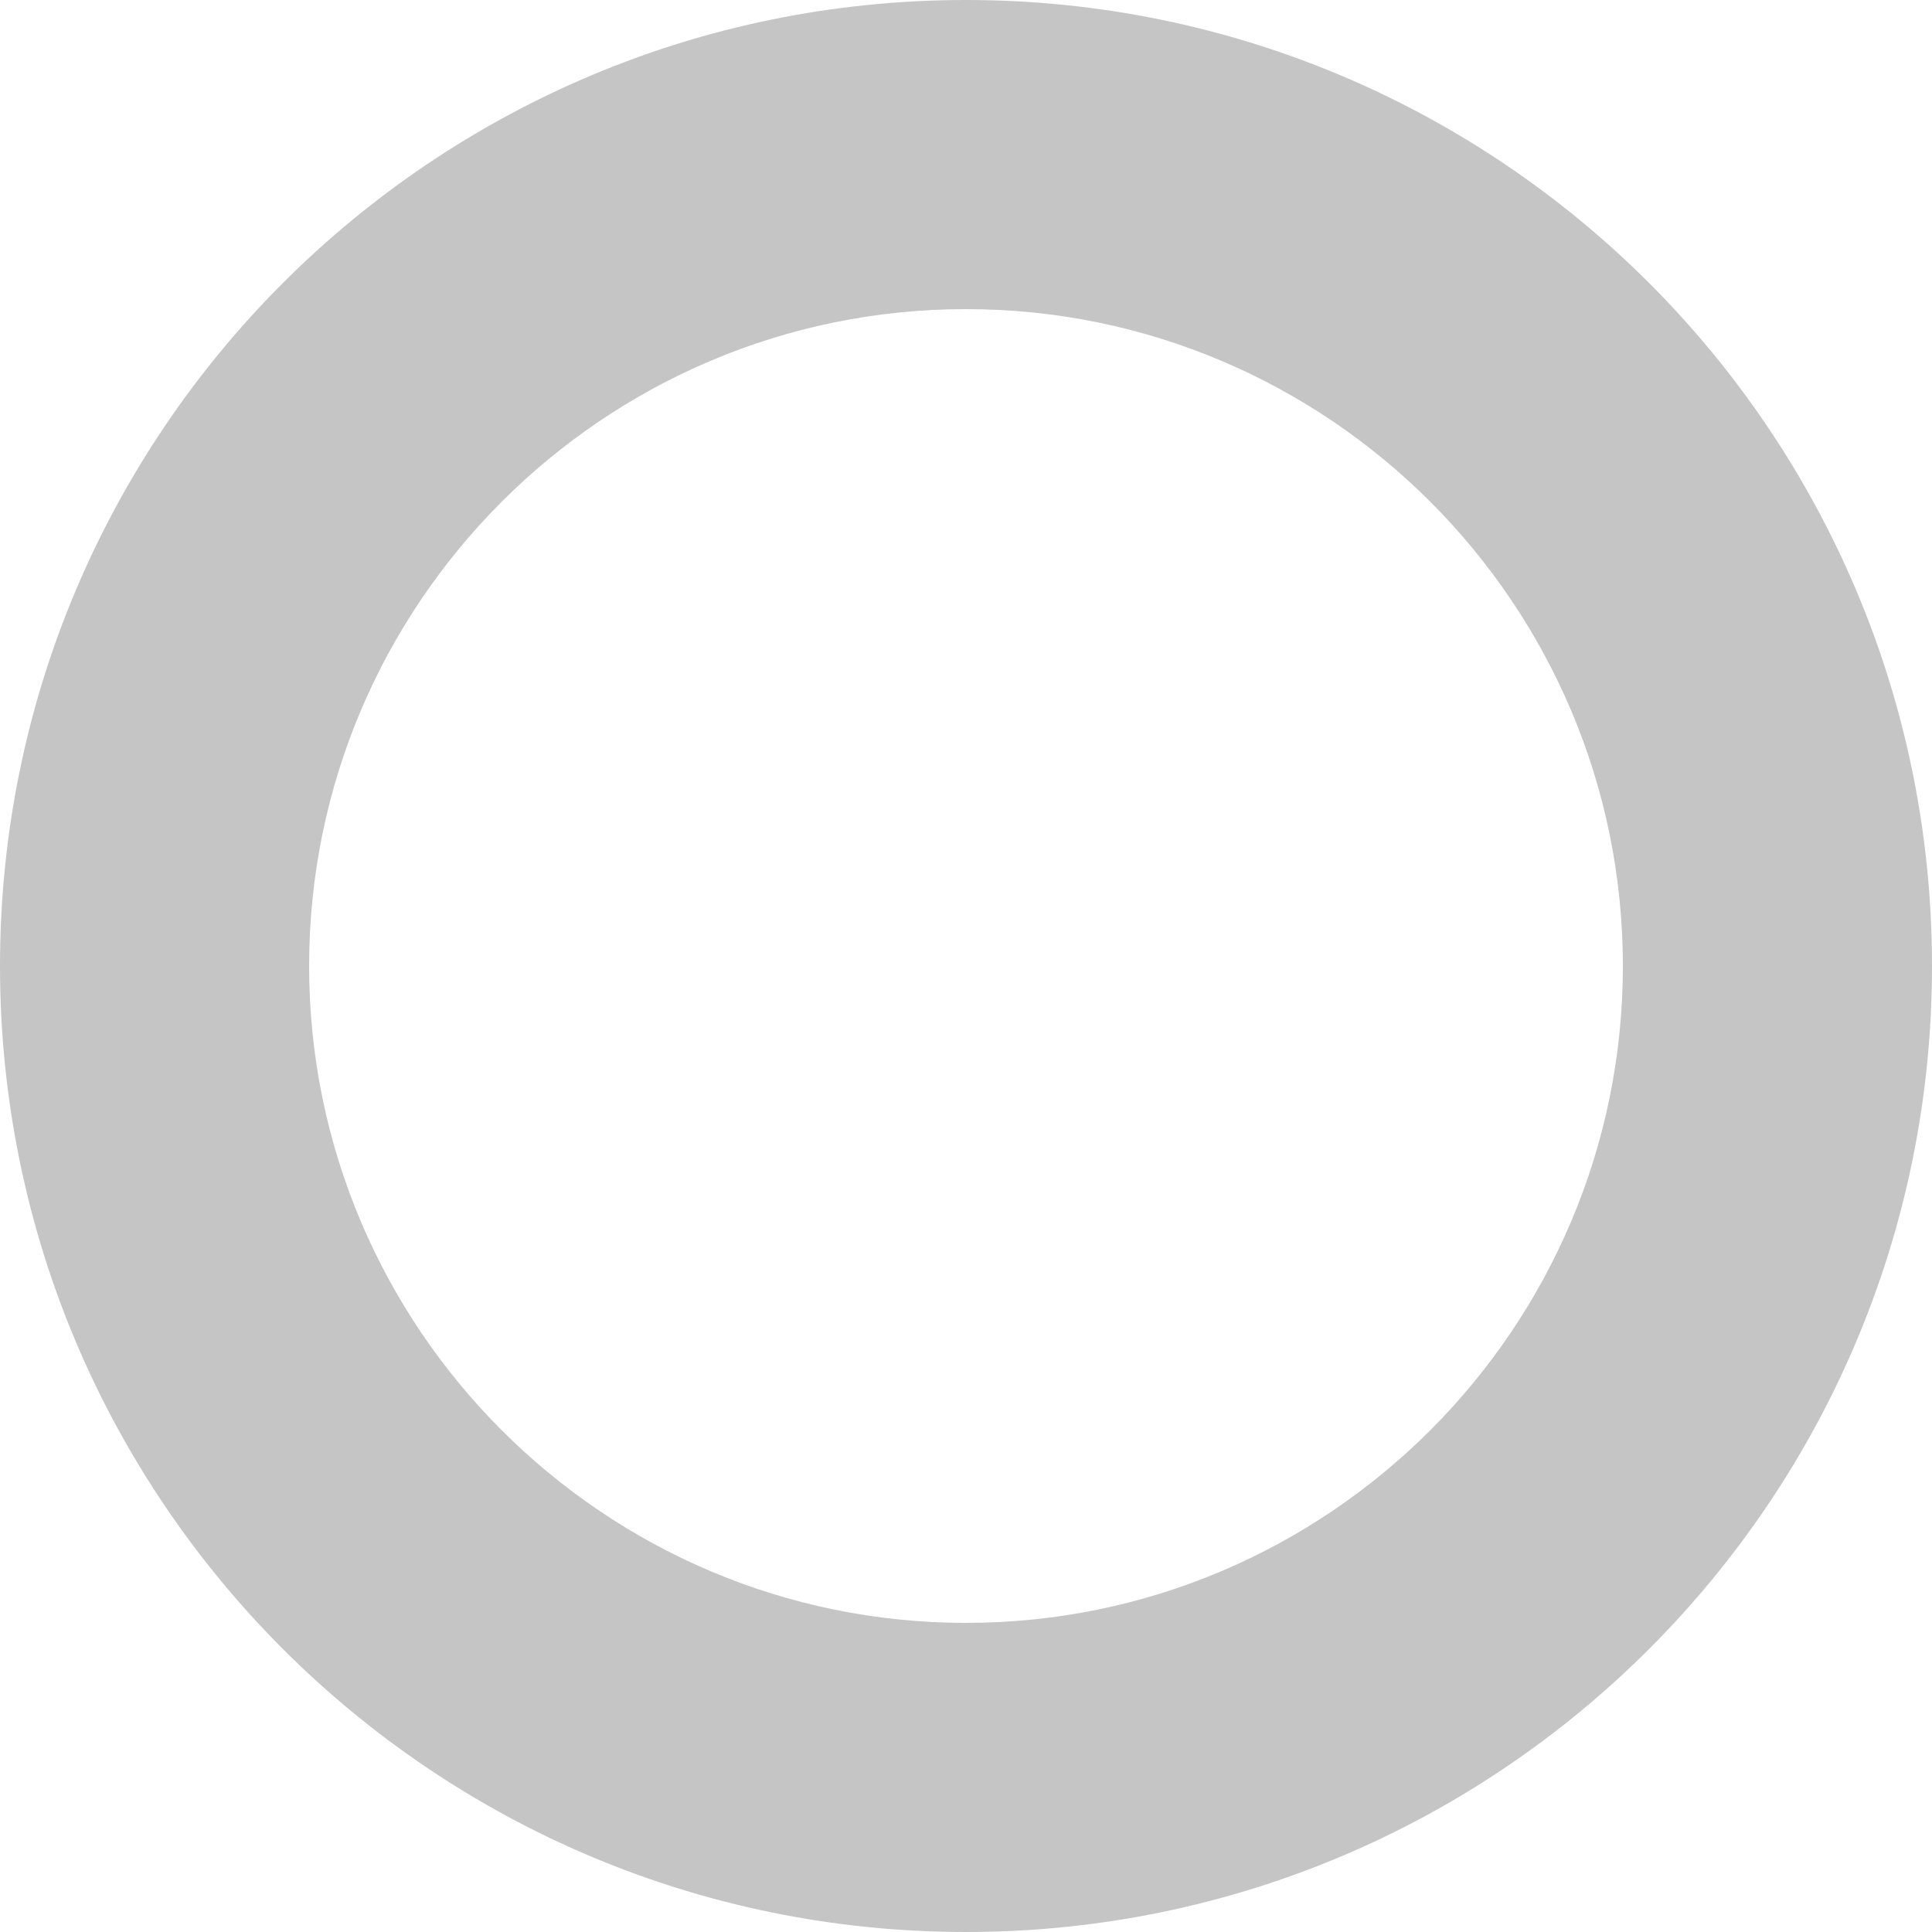
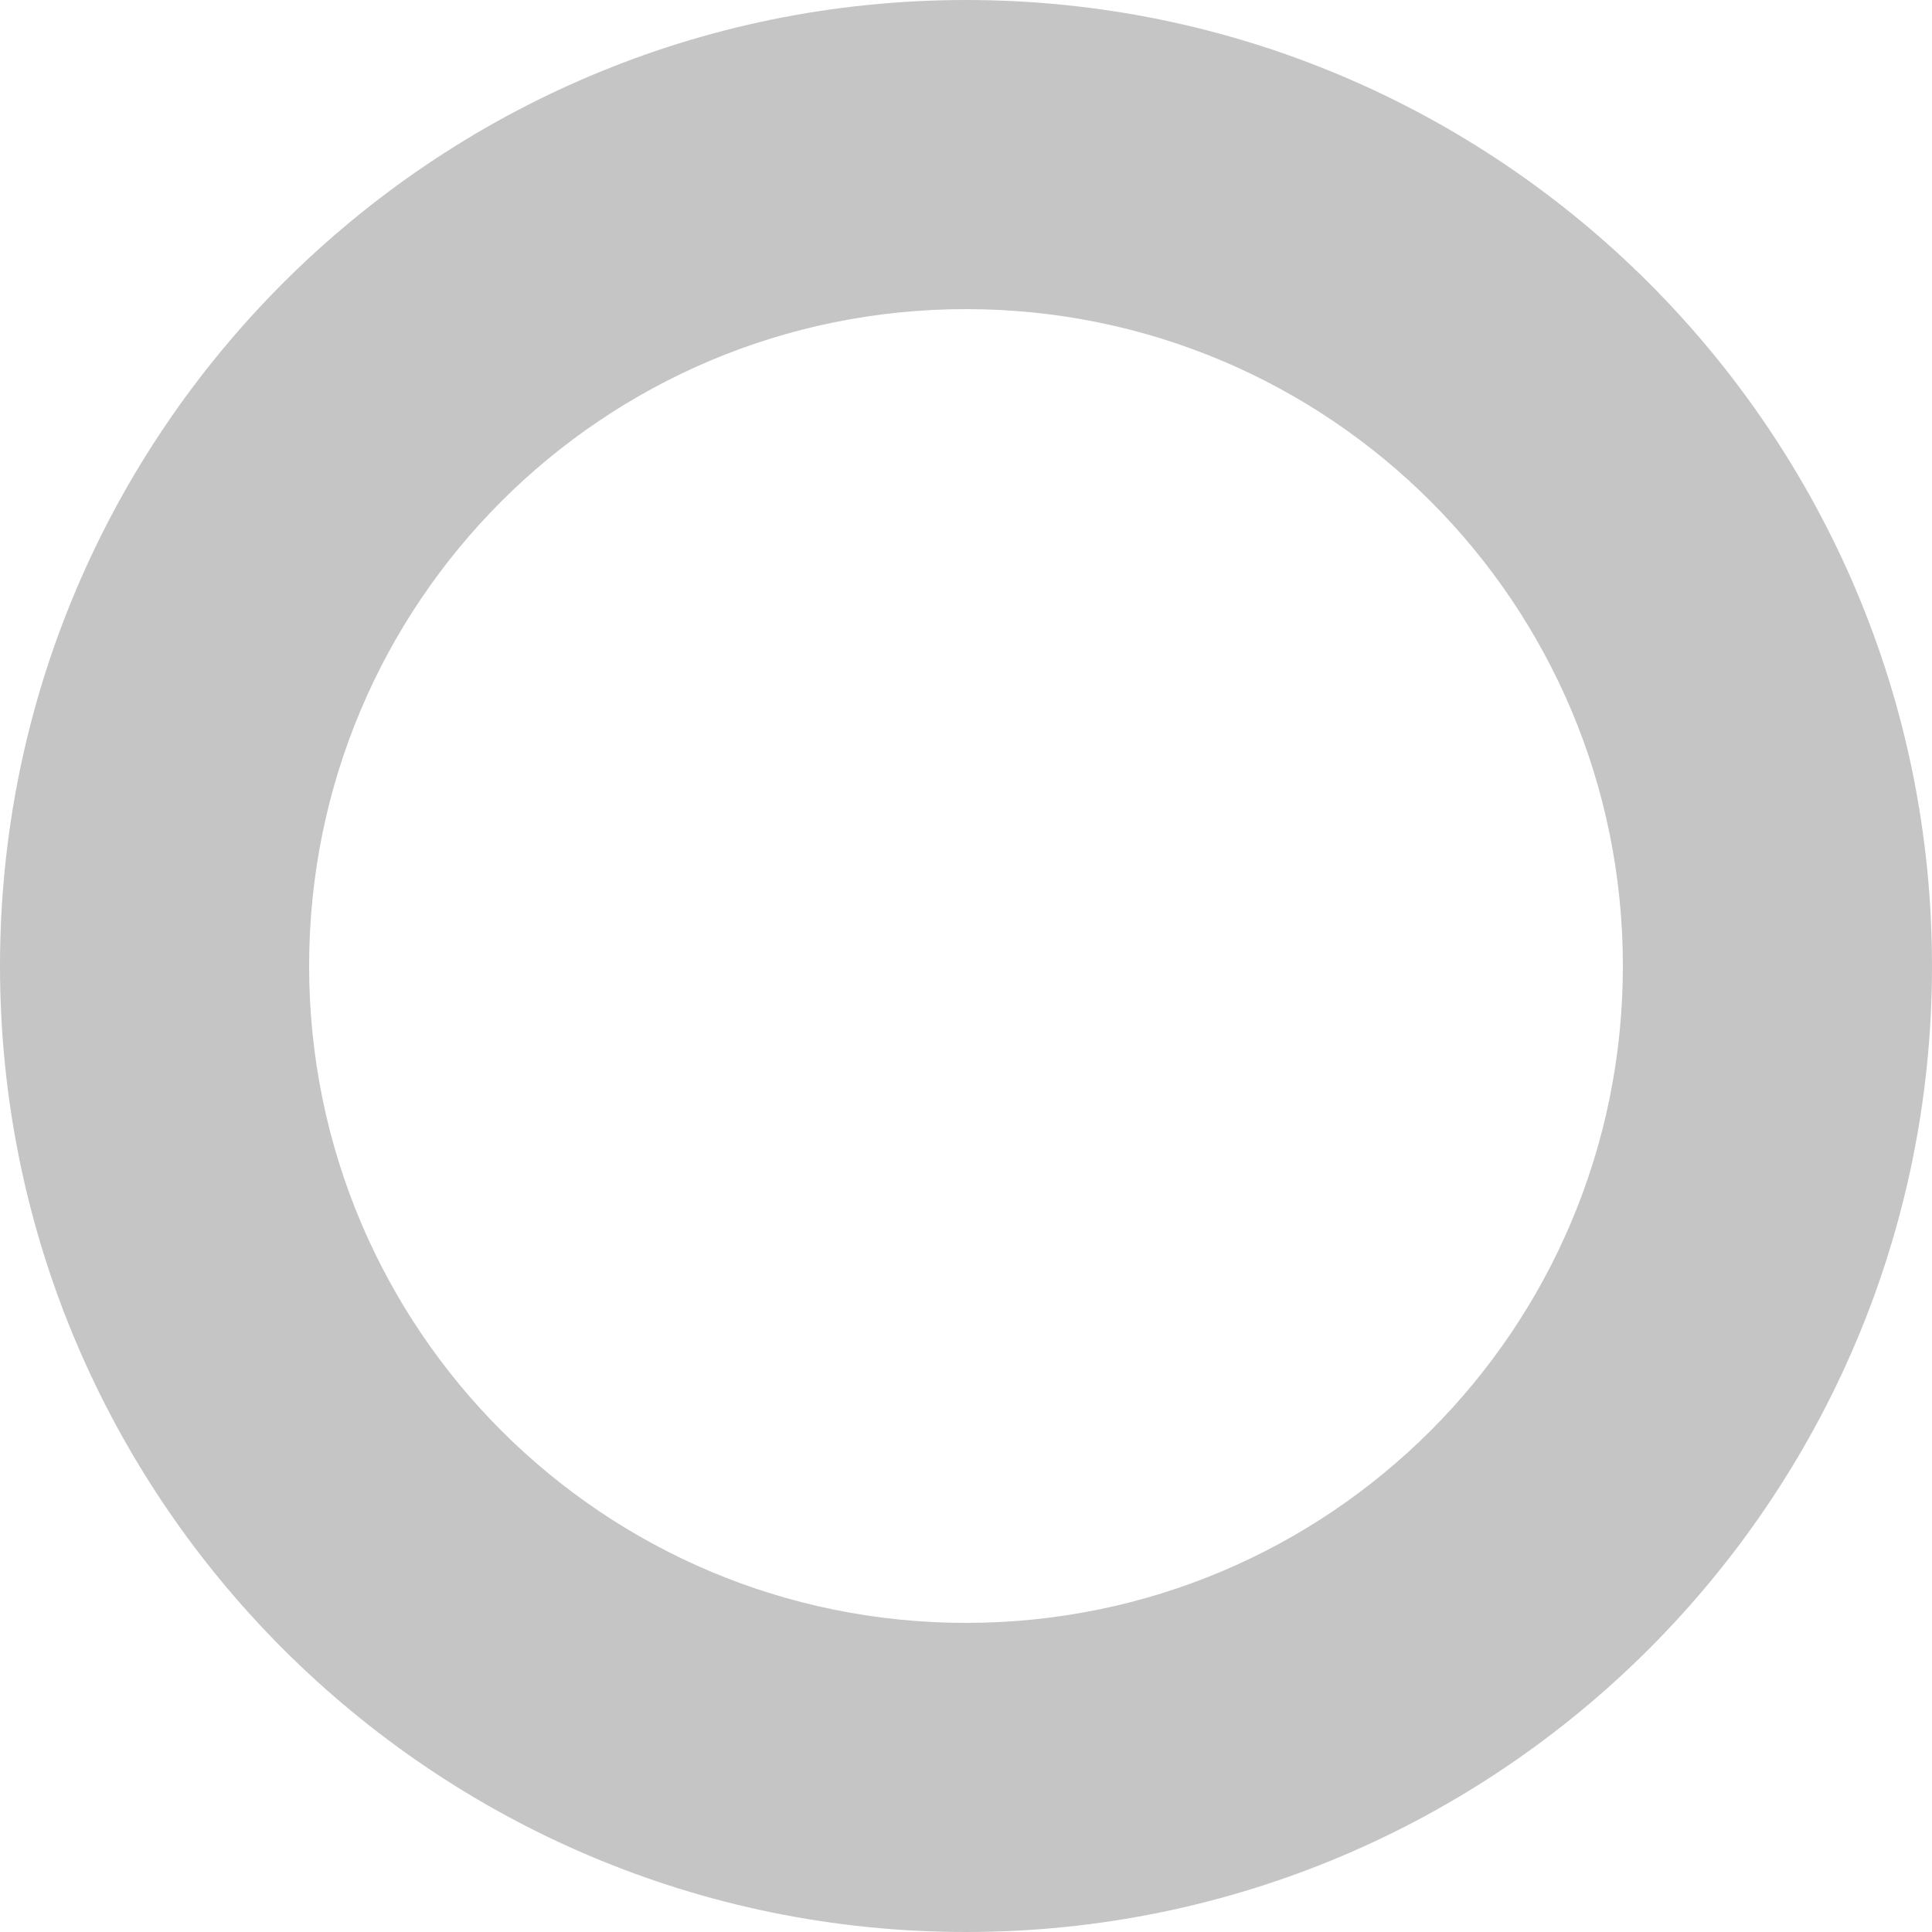
- <svg xmlns="http://www.w3.org/2000/svg" width="25" height="25" viewBox="0 0 25 25">
-   <path fill="#c5c5c5" d="M12.5 4c4.687 0 8.5 3.813 8.5 8.5 0 4.687-3.813 8.5-8.5 8.5C7.813 21 4 17.187 4 12.5 4 7.813 7.813 4 12.5 4m0-4C5.597 0 0 5.597 0 12.5S5.597 25 12.5 25 25 19.403 25 12.5 19.403 0 12.5 0z" />
+ <svg xmlns="http://www.w3.org/2000/svg" version="1.1" id="Layer_1" x="0px" y="0px" viewBox="0 0 25 25" style="enable-background:new 0 0 25 25;" xml:space="preserve">
+   <style type="text/css">
+ 	.st0{fill:#C5C5C5;}
+ </style>
+   <path class="st0" d="M12.5,4c4.7,0,8.5,3.8,8.5,8.5S17.2,21,12.5,21S4,17.2,4,12.5S7.8,4,12.5,4 M12.5,0C5.6,0,0,5.6,0,12.5  S5.6,25,12.5,25S25,19.4,25,12.5S19.4,0,12.5,0L12.5,0z" />
</svg>
